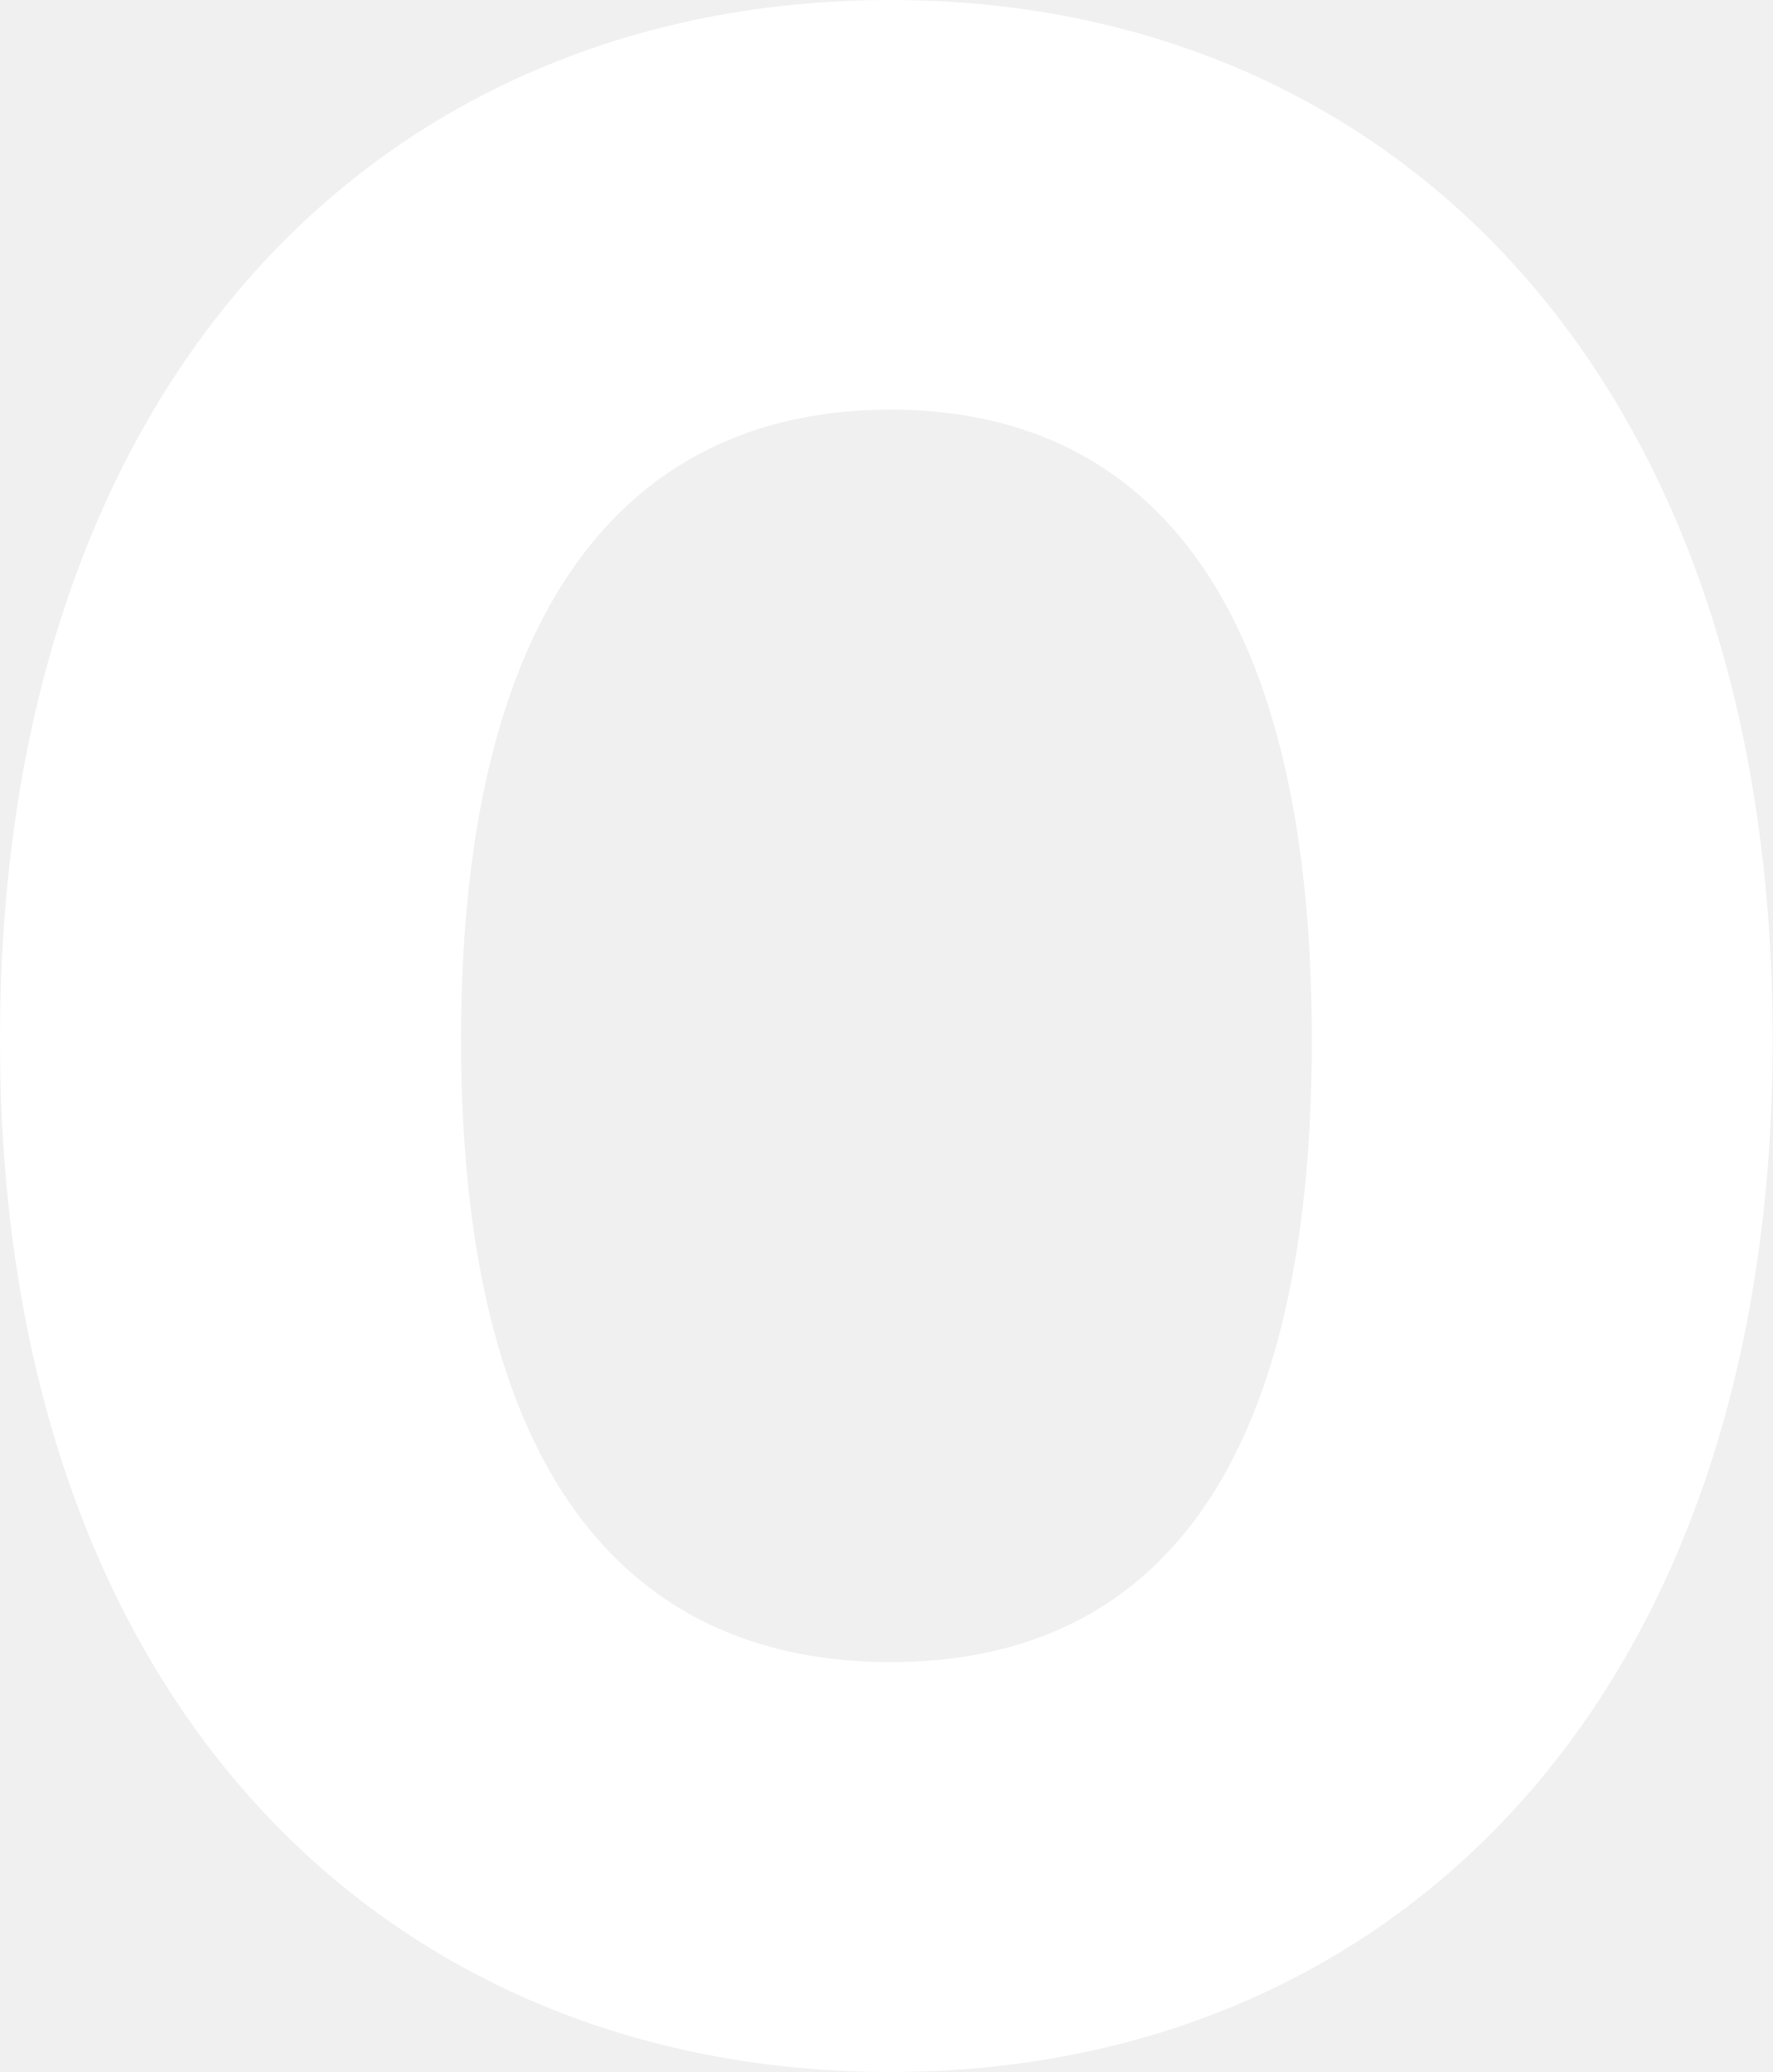
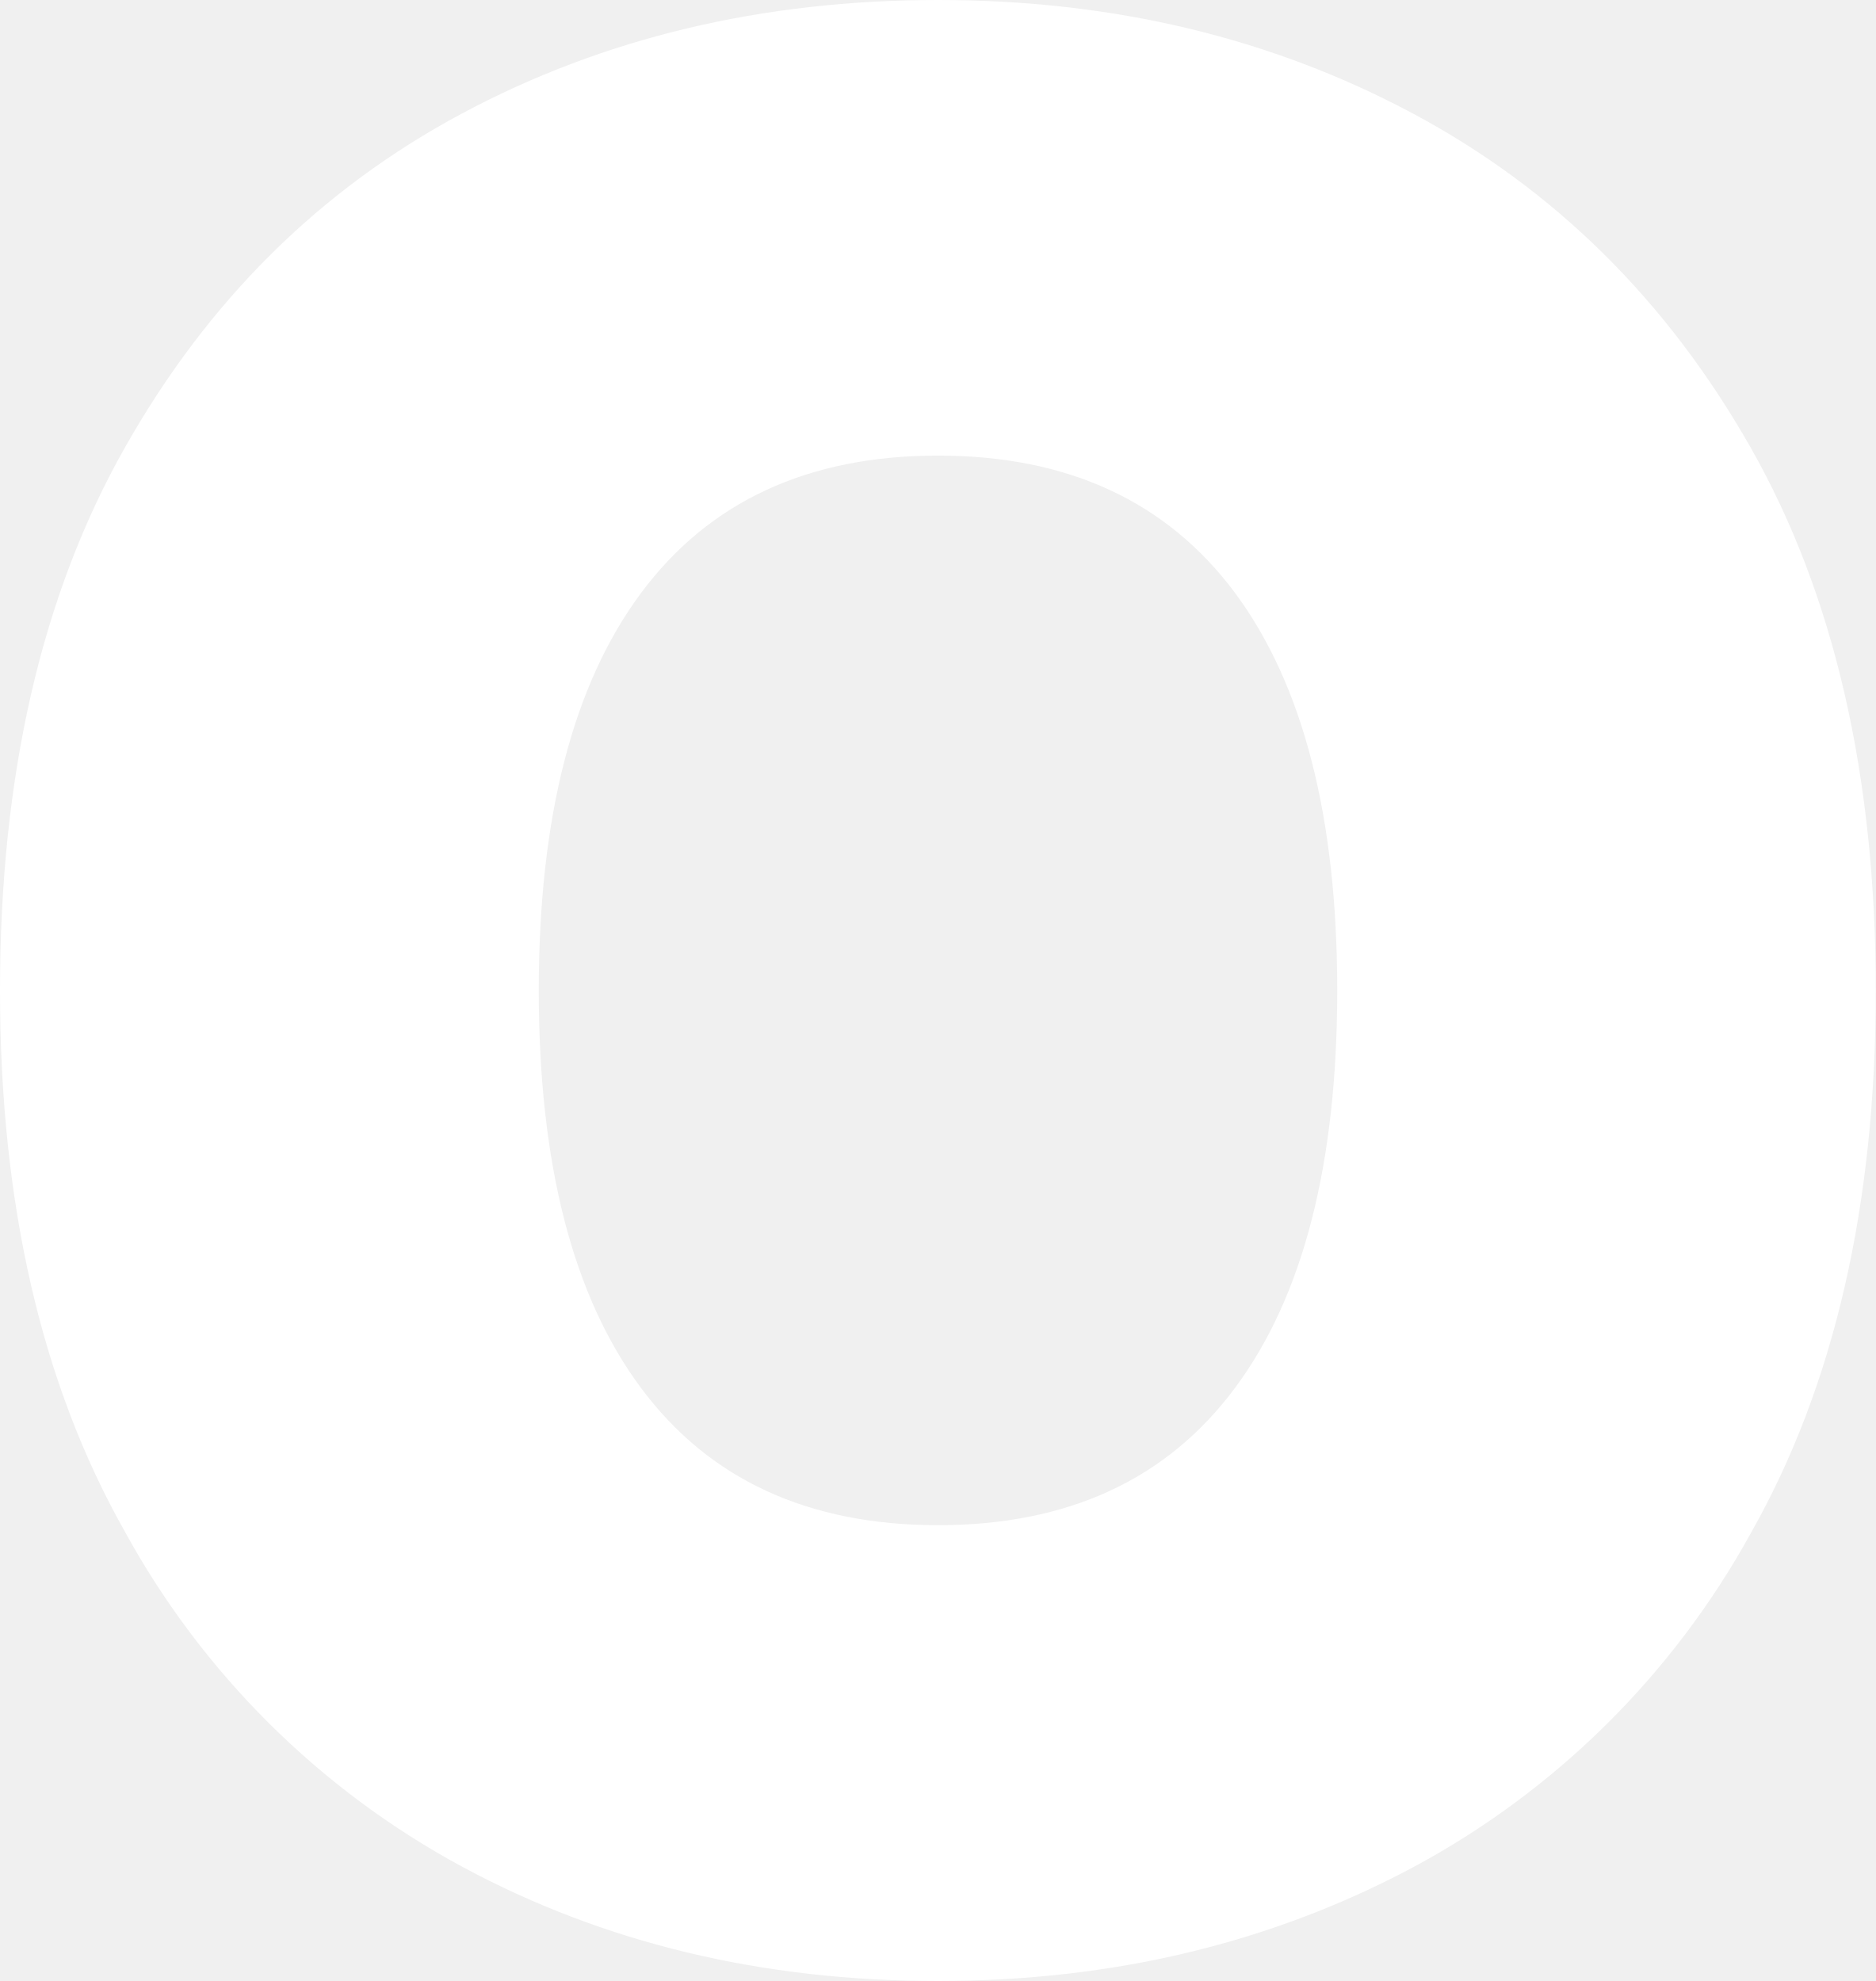
- <svg xmlns="http://www.w3.org/2000/svg" viewBox="0 0 7.663 8.958">
-   <path fill="#FFFFFF" d="M3.849 8.958C1.669 8.958 0 7.356 0 4.496 0 1.618 1.669 0 3.849 0c2.163 0 3.814 1.618 3.814 4.496 0 2.86-1.652 4.462-3.814 4.462zm0-7.187c-1.073 0-1.856.766-1.856 2.725 0 1.958.783 2.69 1.856 2.69s1.822-.732 1.822-2.69c0-1.959-.75-2.725-1.822-2.725z" />
+ <svg xmlns="http://www.w3.org/2000/svg" viewBox="0 0 8.488 8.966" preserveAspectRatio="xMidYMin meet">
+   <path fill="#FFFFFF" d="M7.922 2.026C7.544 1.36 7.034.856 6.392.513S5.034 0 4.245 0C3.449 0 2.731.171 2.09.514S.941 1.36.565 2.026C.188 2.692 0 3.511 0 4.483c0 .966.188 1.782.565 2.449A3.796 3.796 0 0 0 2.09 8.448c.641.346 1.358.518 2.154.518.79 0 1.505-.171 2.147-.513A3.79 3.79 0 0 0 7.922 6.94c.378-.667.566-1.485.566-2.457S8.3 2.692 7.922 2.026zM5.589 6.281c-.308.415-.756.622-1.344.622-.588 0-1.037-.207-1.345-.622-.308-.414-.462-1.014-.462-1.798S2.592 3.1 2.9 2.685c.308-.415.756-.623 1.345-.623.588 0 1.036.208 1.344.622.308.416.462 1.015.462 1.799s-.154 1.384-.462 1.798z" />
</svg>
